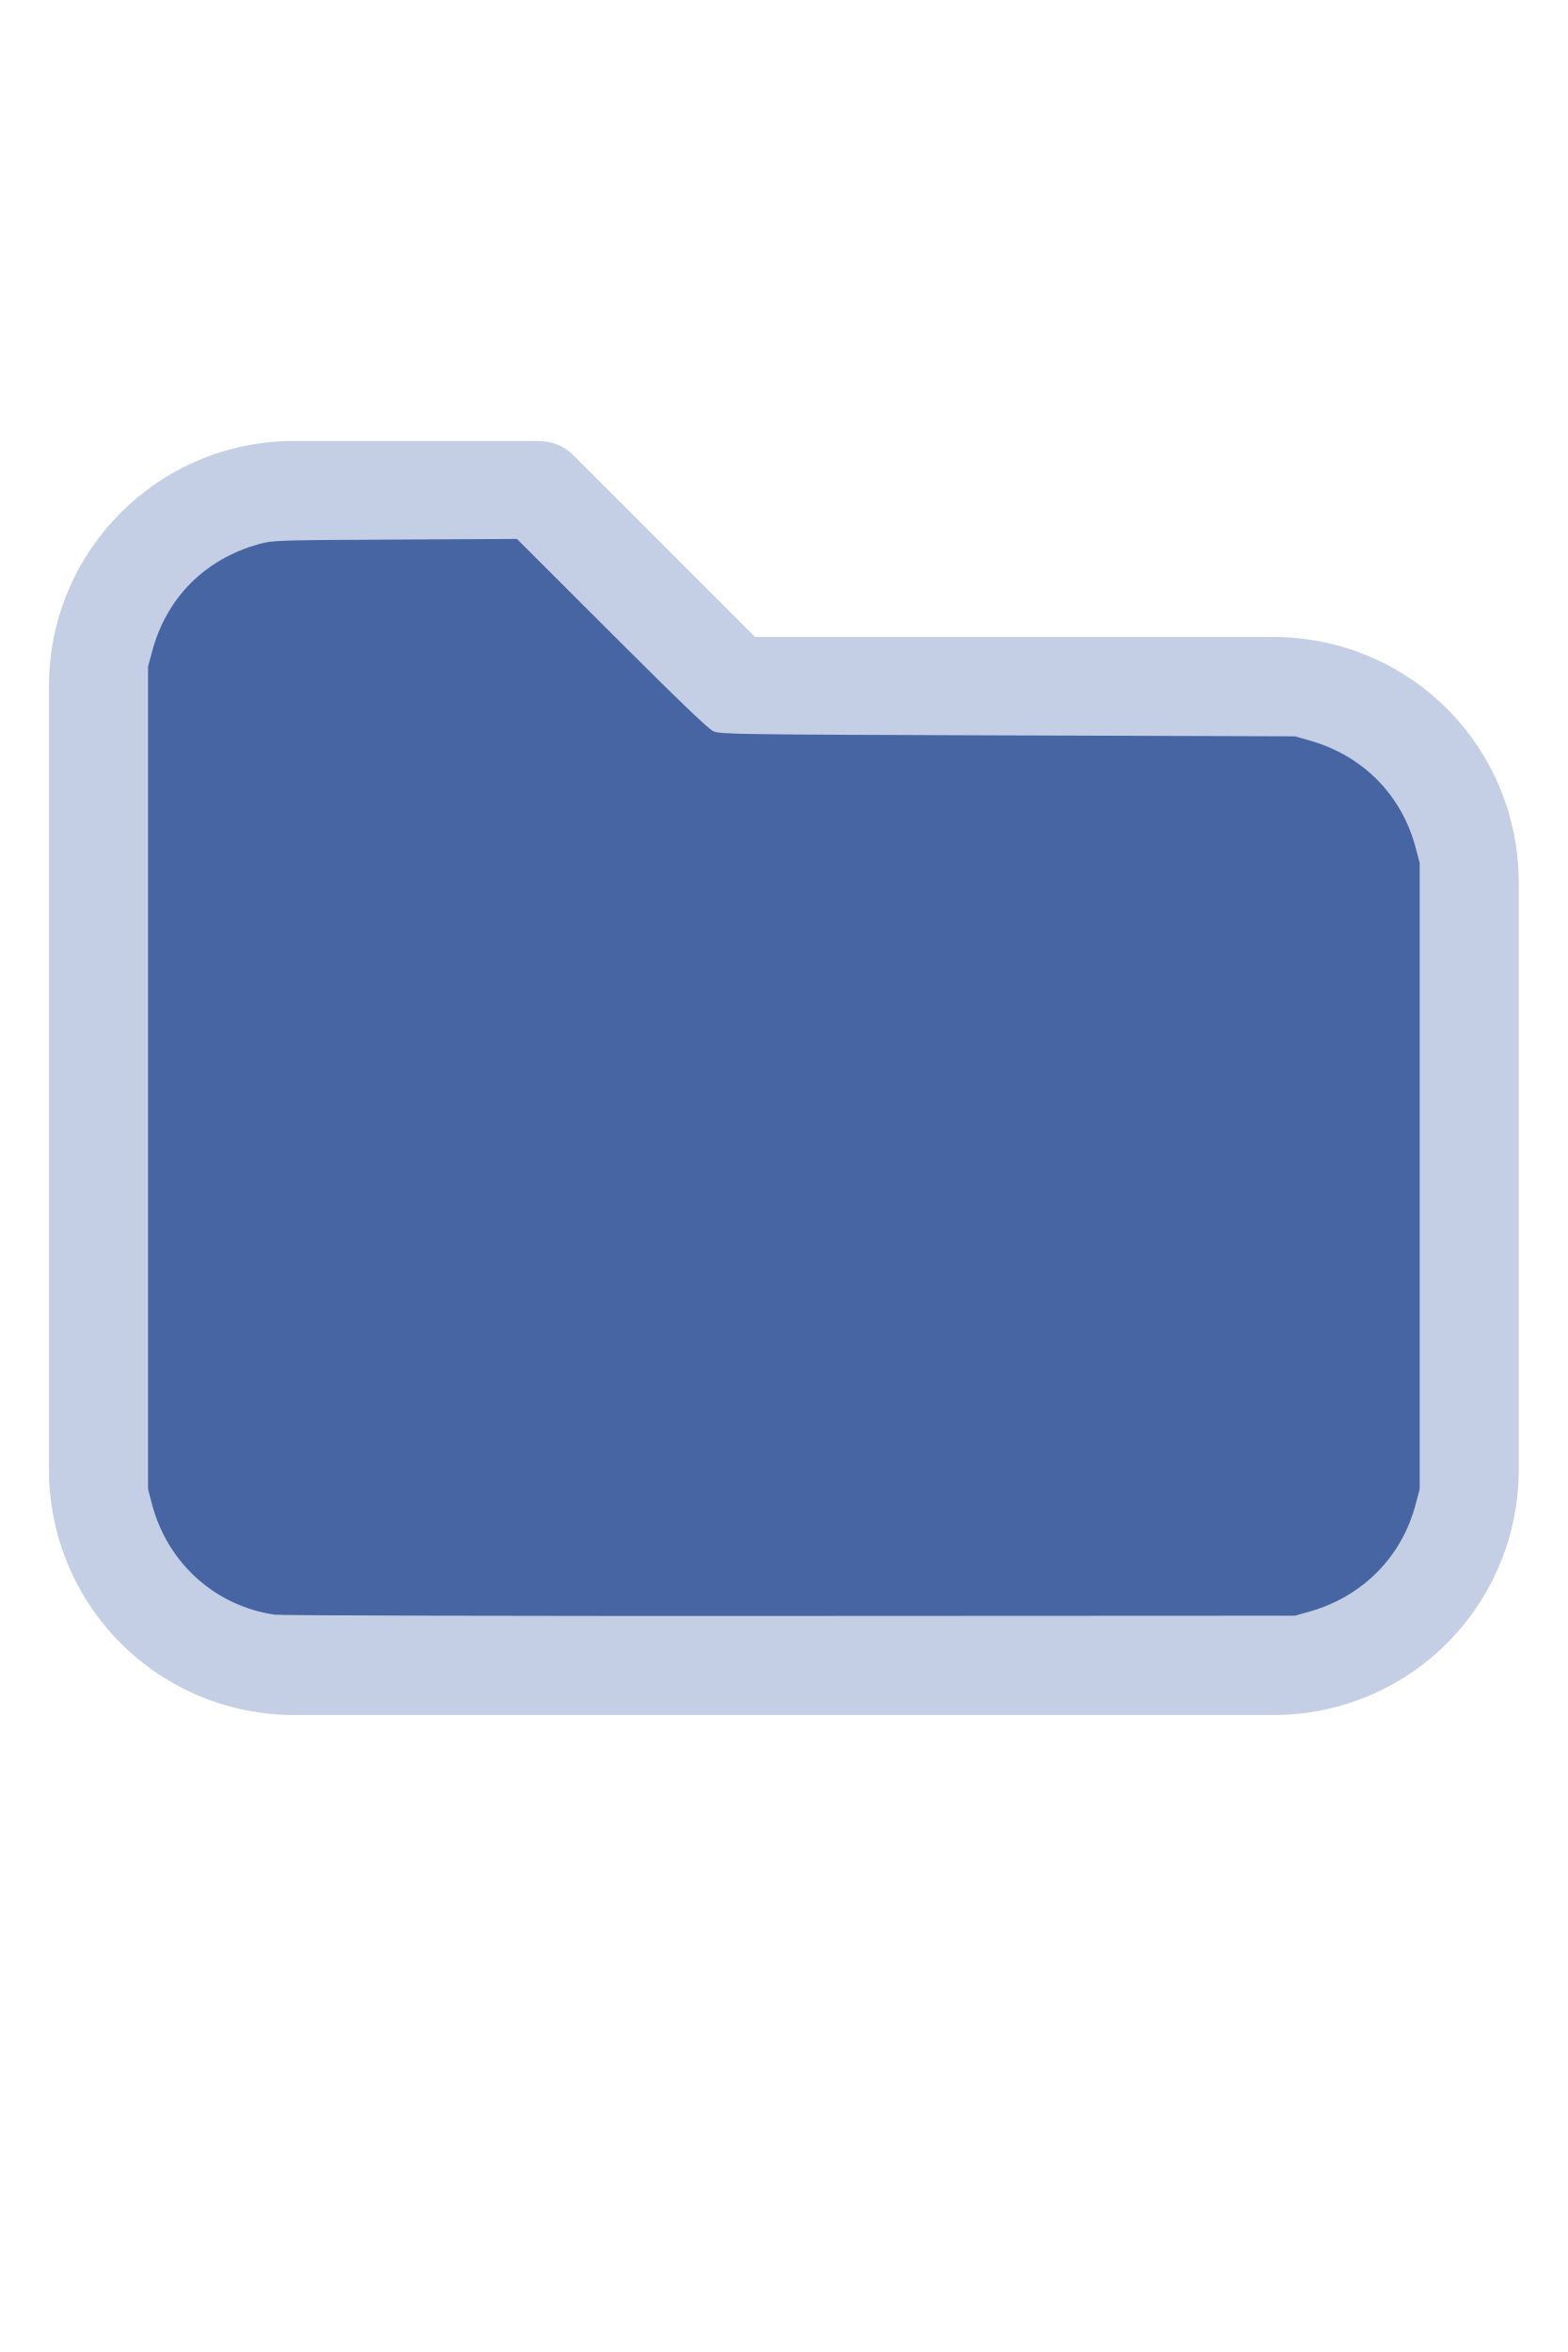
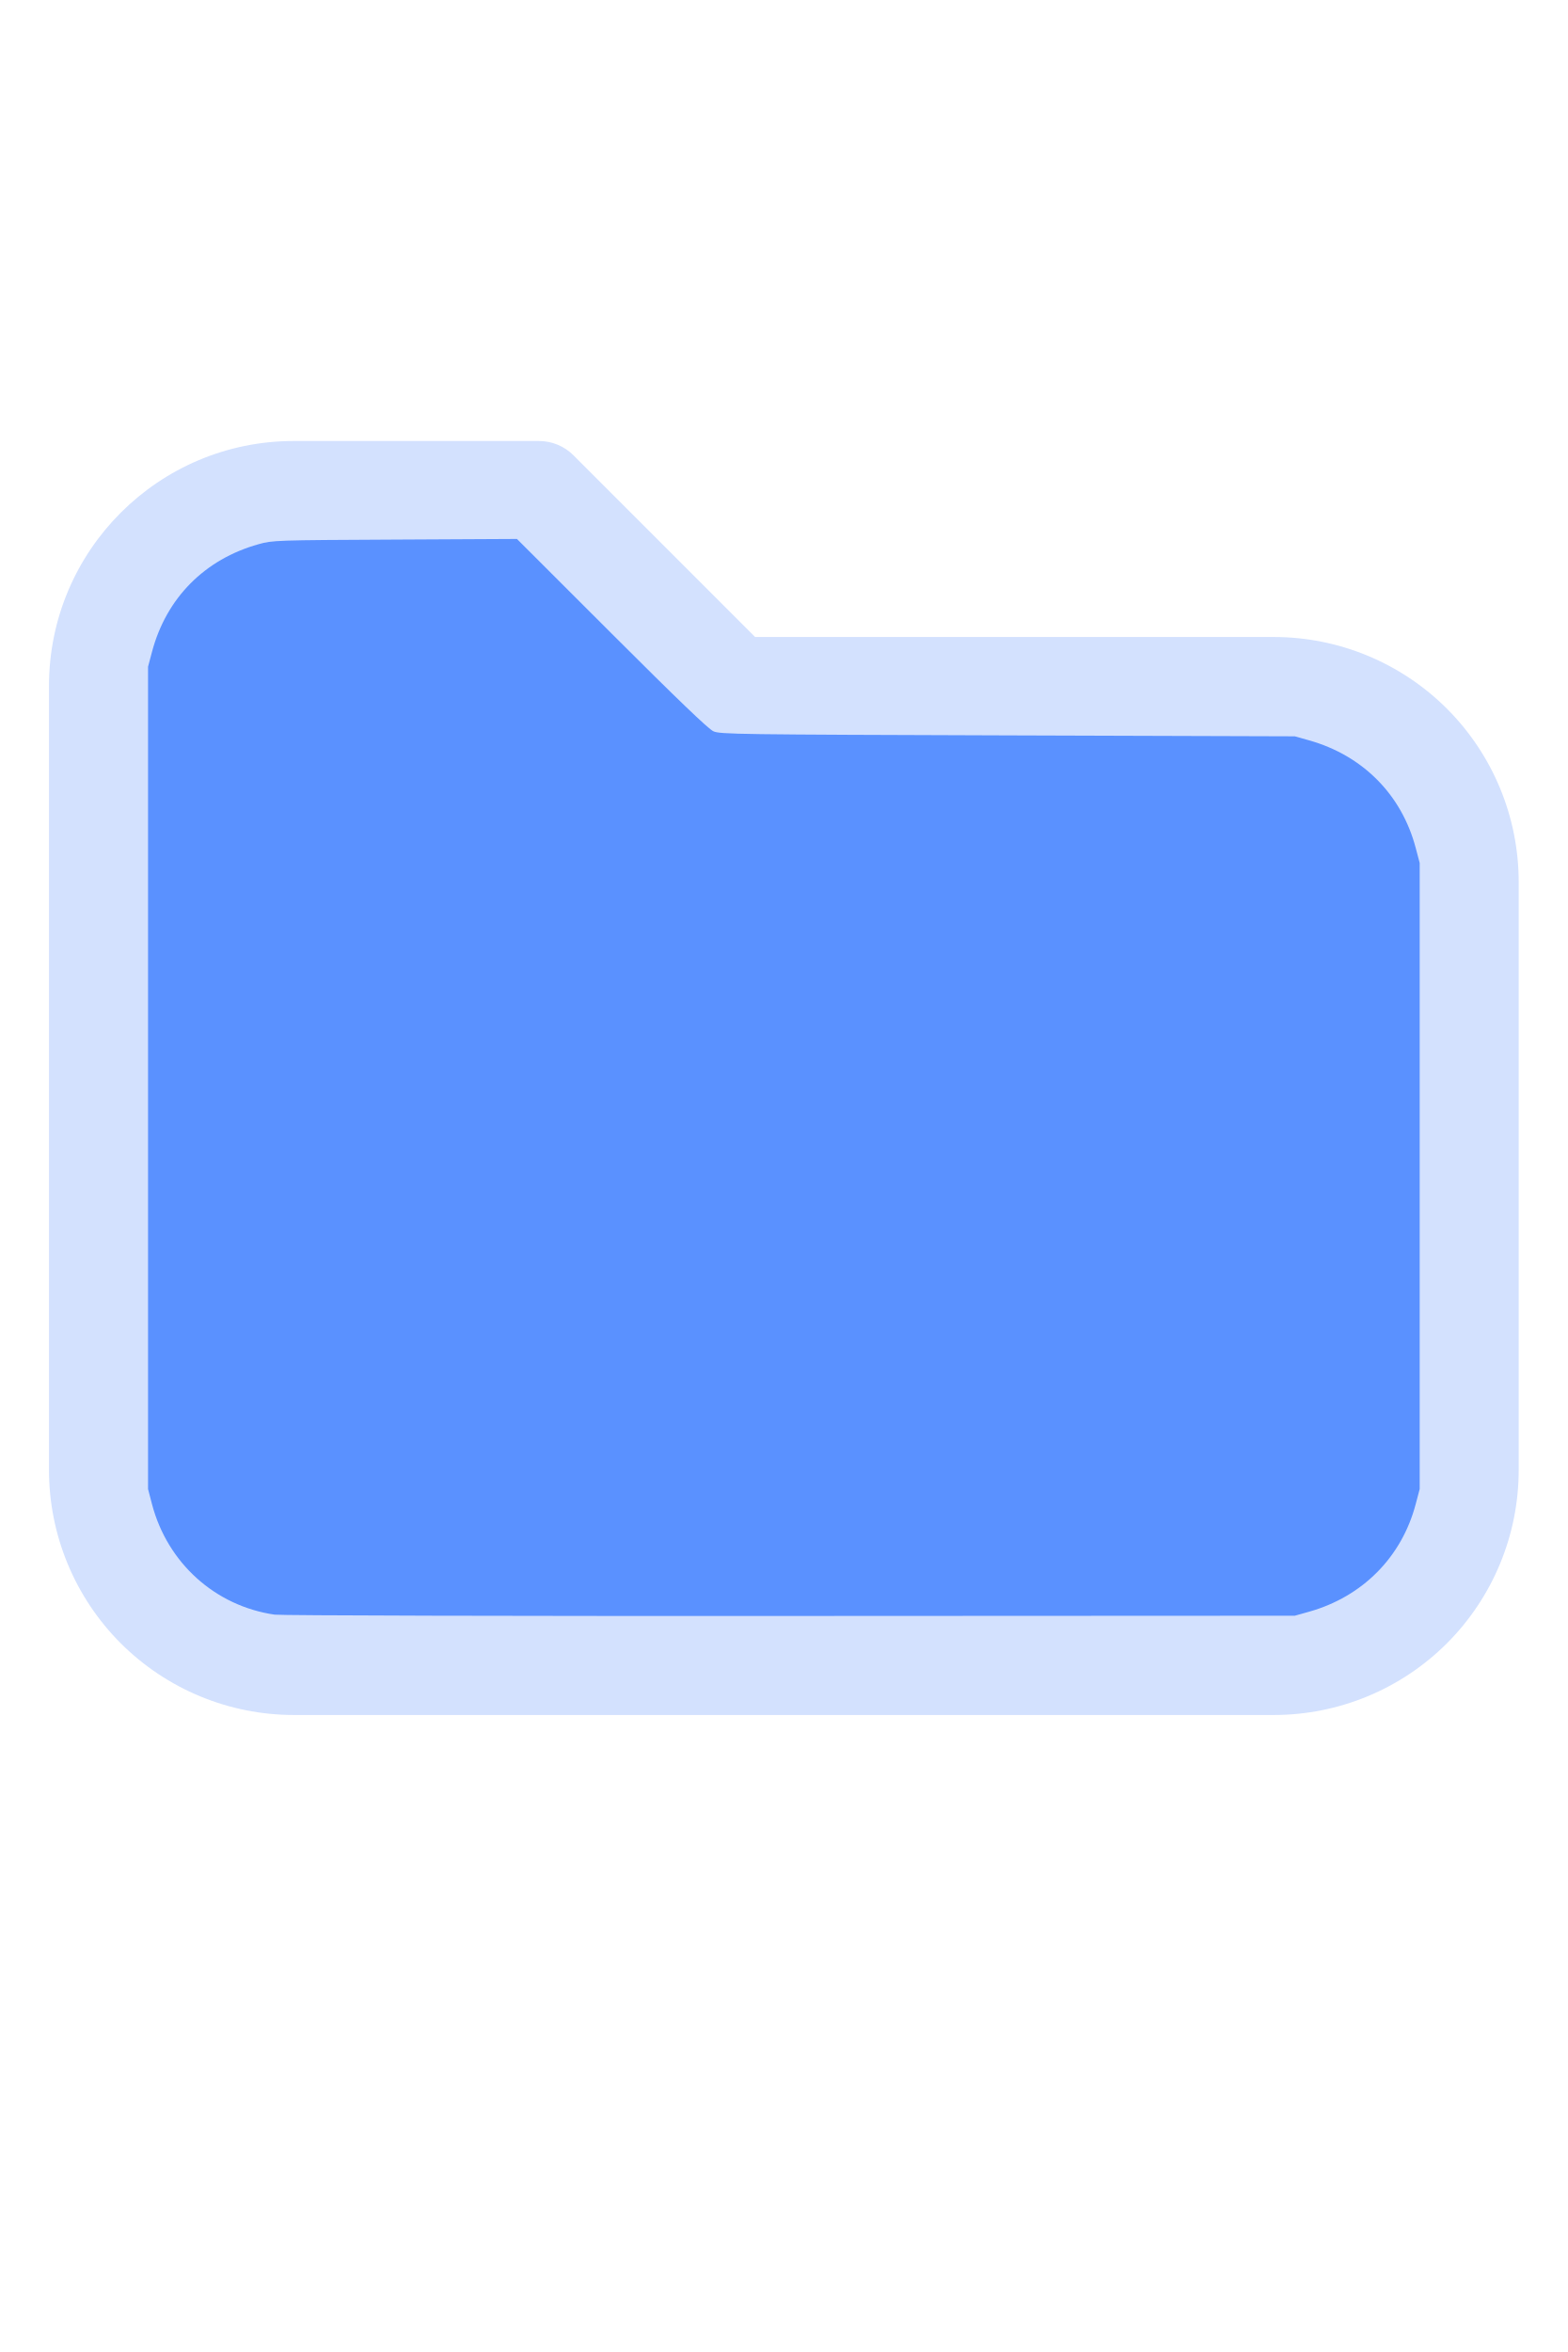
<svg xmlns="http://www.w3.org/2000/svg" version="1.1" width="16" height="24" viewBox="0 0 32 32" xml:space="preserve">
-   <g style="fill:#C4CFE5;">
+   <g style="fill:#D3E1FE;">
    <path d="M1,5.998l-0,16.002c-0,1.326 0.527,2.598 1.464,3.536c0.938,0.937 2.21,1.464 3.536,1.464c5.322,0 14.678,-0 20,0c1.326,0 2.598,-0.527 3.536,-1.464c0.937,-0.938 1.464,-2.21 1.464,-3.536c0,-3.486 0,-8.514 0,-12c0,-1.326 -0.527,-2.598 -1.464,-3.536c-0.938,-0.937 -2.21,-1.464 -3.536,-1.464c-0,0 -10.586,0 -10.586,0c0,-0 -3.707,-3.707 -3.707,-3.707c-0.187,-0.188 -0.442,-0.293 -0.707,-0.293l-5.002,0c-2.76,0 -4.998,2.238 -4.998,4.998Zm2,-0l-0,16.002c-0,0.796 0.316,1.559 0.879,2.121c0.562,0.563 1.325,0.879 2.121,0.879l20,0c0.796,0 1.559,-0.316 2.121,-0.879c0.563,-0.562 0.879,-1.325 0.879,-2.121c0,-3.486 0,-8.514 0,-12c0,-0.796 -0.316,-1.559 -0.879,-2.121c-0.562,-0.563 -1.325,-0.879 -2.121,-0.879c-7.738,0 -11,0 -11,0c-0.265,0 -0.52,-0.105 -0.707,-0.293c-0,0 -3.707,-3.707 -3.707,-3.707c-0,0 -4.588,0 -4.588,0c-1.656,0 -2.998,1.342 -2.998,2.998Z" />
  </g>
-   <g style="fill:#4665A2;stroke-width:0;">
+   <g style="fill:#5A91FF;stroke-width:0;">
    <path d="M 5.606,24.952 C 4.392,24.775 3.42,23.9 3.103,22.699 L 3.022,22.389 V 13.998 5.606 L 3.104,5.298 C 3.396,4.203 4.18,3.412 5.279,3.106 5.565,3.026 5.615,3.024 8.061,3.012 l 2.491,-0.013 1.932,1.93 c 1.344,1.343 1.976,1.95 2.078,1.995 0.137,0.062 0.474,0.066 6.007,0.084 l 5.861,0.019 0.291,0.082 c 1.095,0.308 1.89,1.109 2.176,2.193 l 0.082,0.309 V 16 22.389 l -0.082,0.309 c -0.284,1.079 -1.086,1.888 -2.176,2.194 l -0.291,0.082 -10.303,0.005 c -5.7,0.003 -10.4,-0.009 -10.521,-0.027 z" />
  </g>
</svg>
